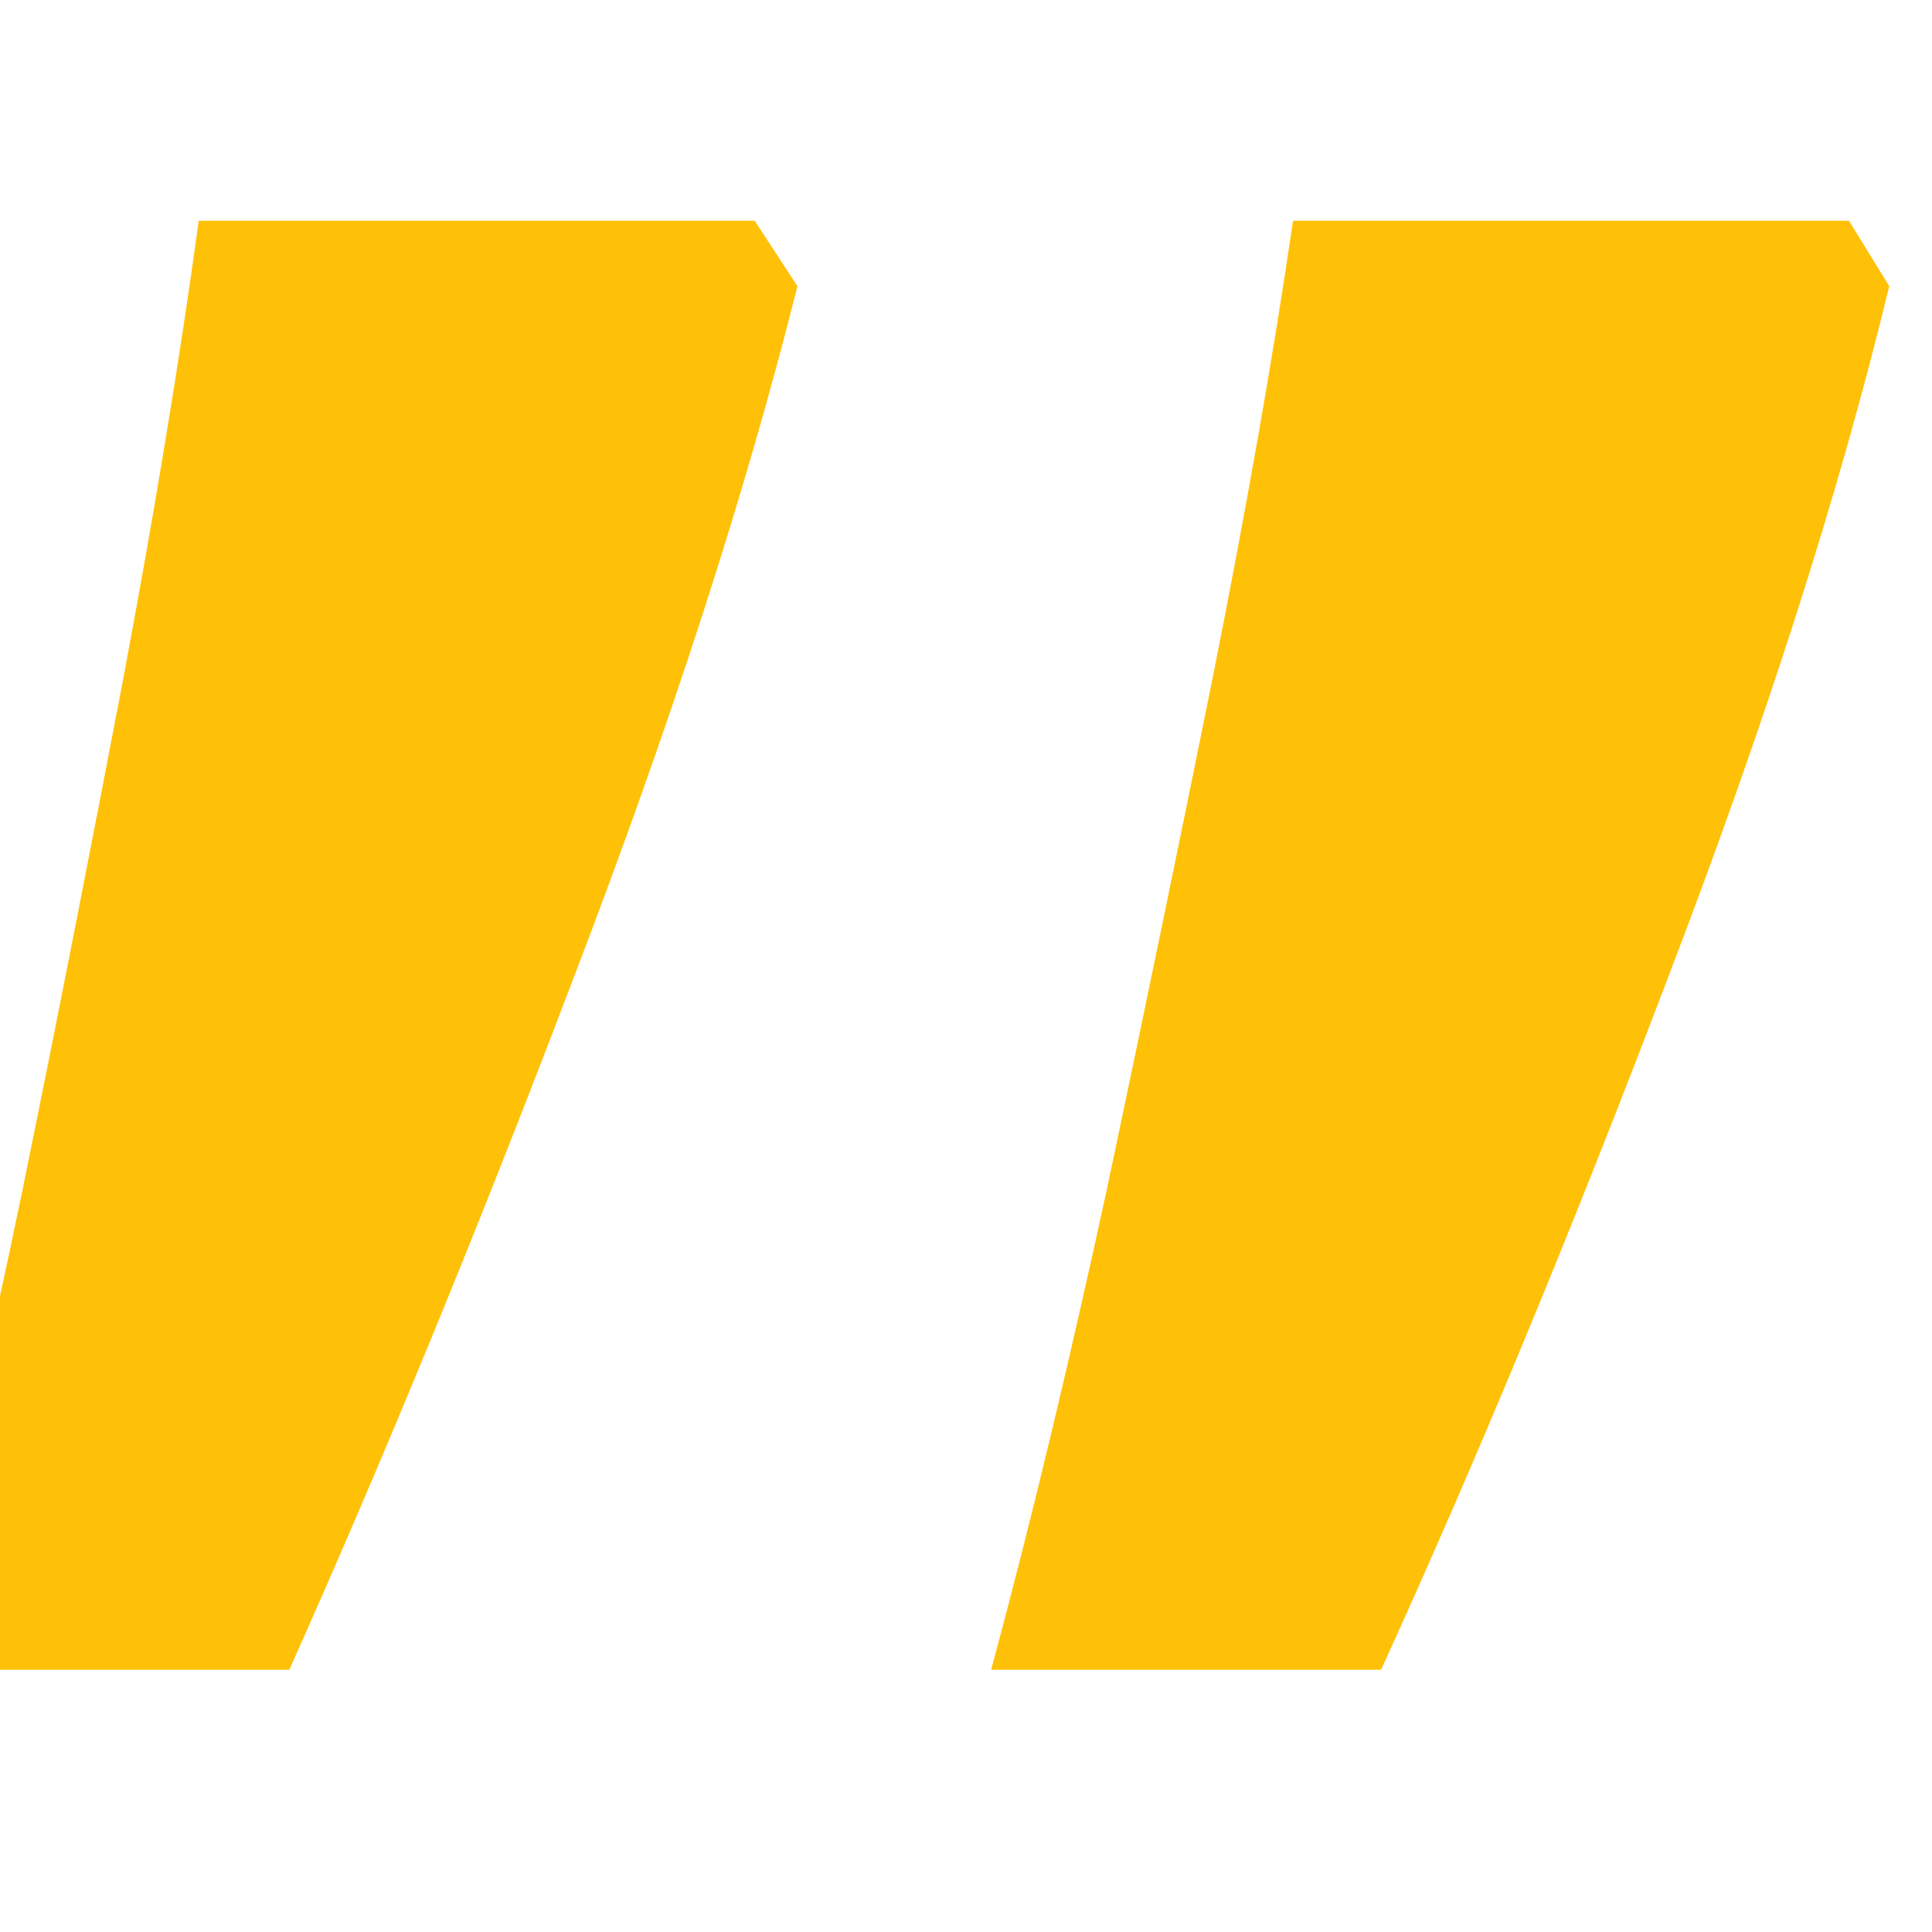
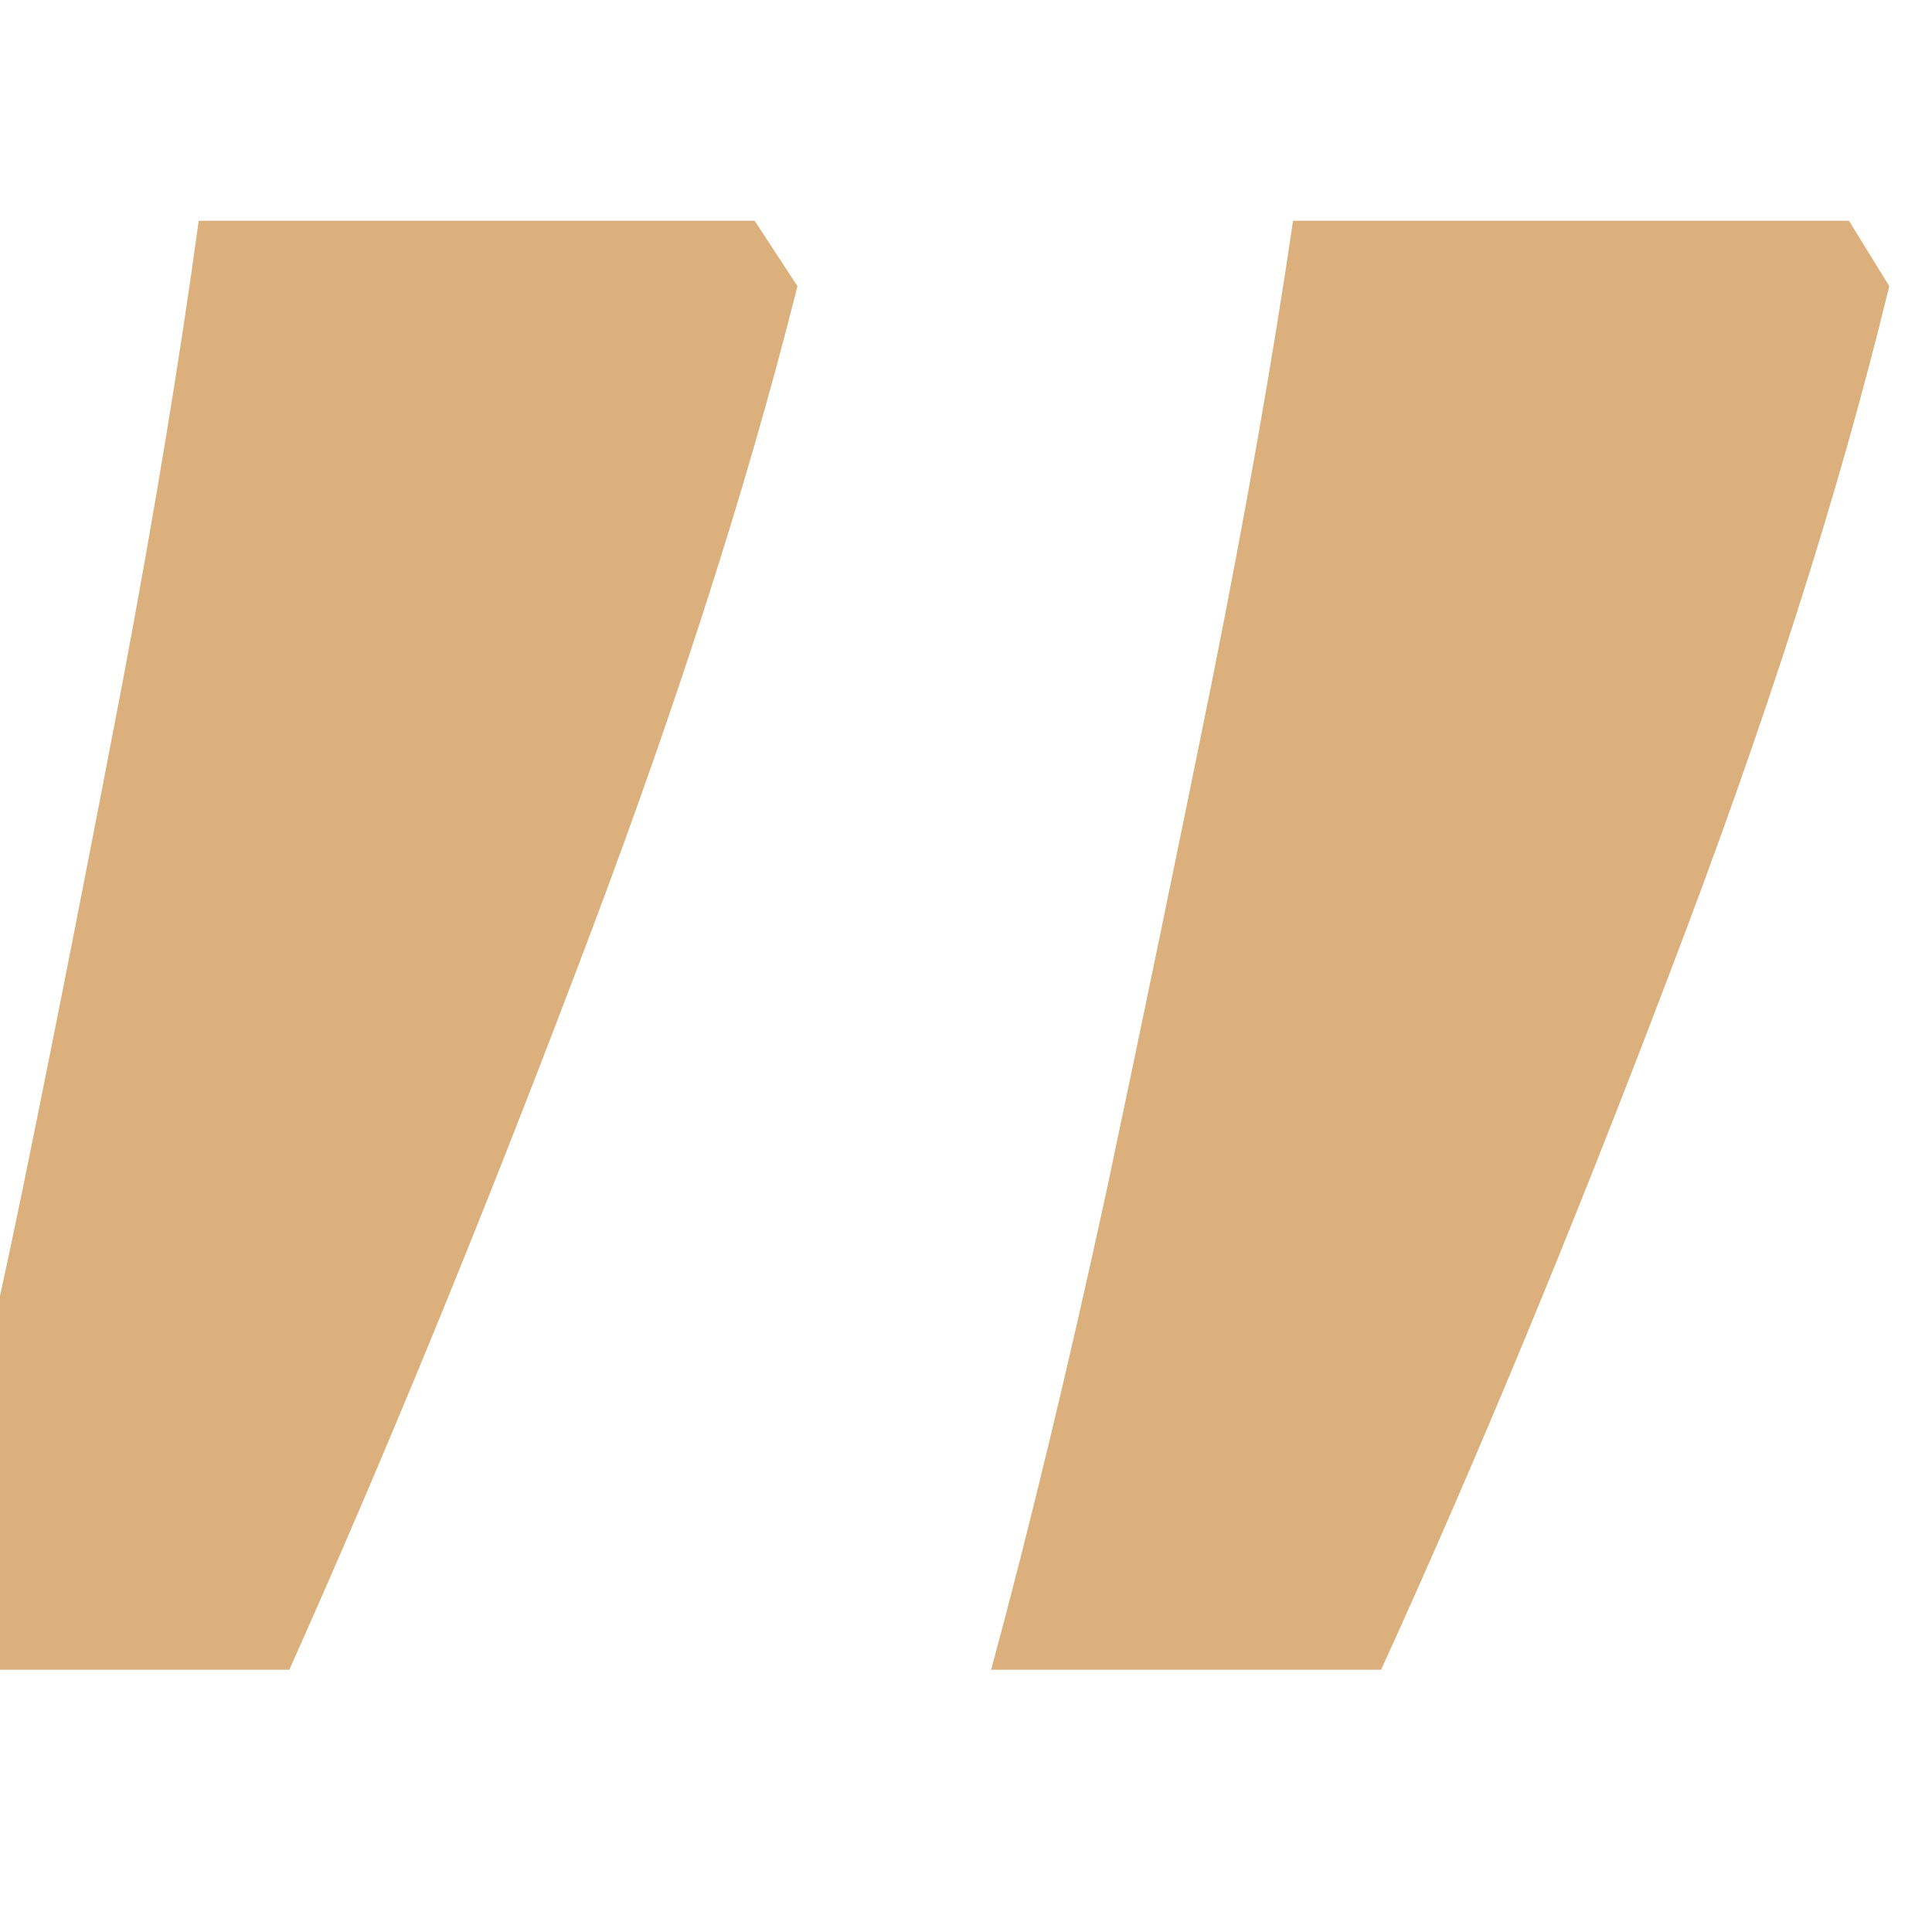
<svg xmlns="http://www.w3.org/2000/svg" id="Layer_4" data-name="Layer 4" viewBox="0 0 12 12">
  <defs>
-     <style>.cls-1{fill:#ffc107;font-size:36.72px;font-family:Cochin, Cochin;}</style>
+     <style>.cls-1{fill:#DBB07C;font-size:36.72px;font-family:Cochin, Cochin;}</style>
  </defs>
  <text class="cls-1" transform="translate(-1 27.59)">”</text>
</svg>
